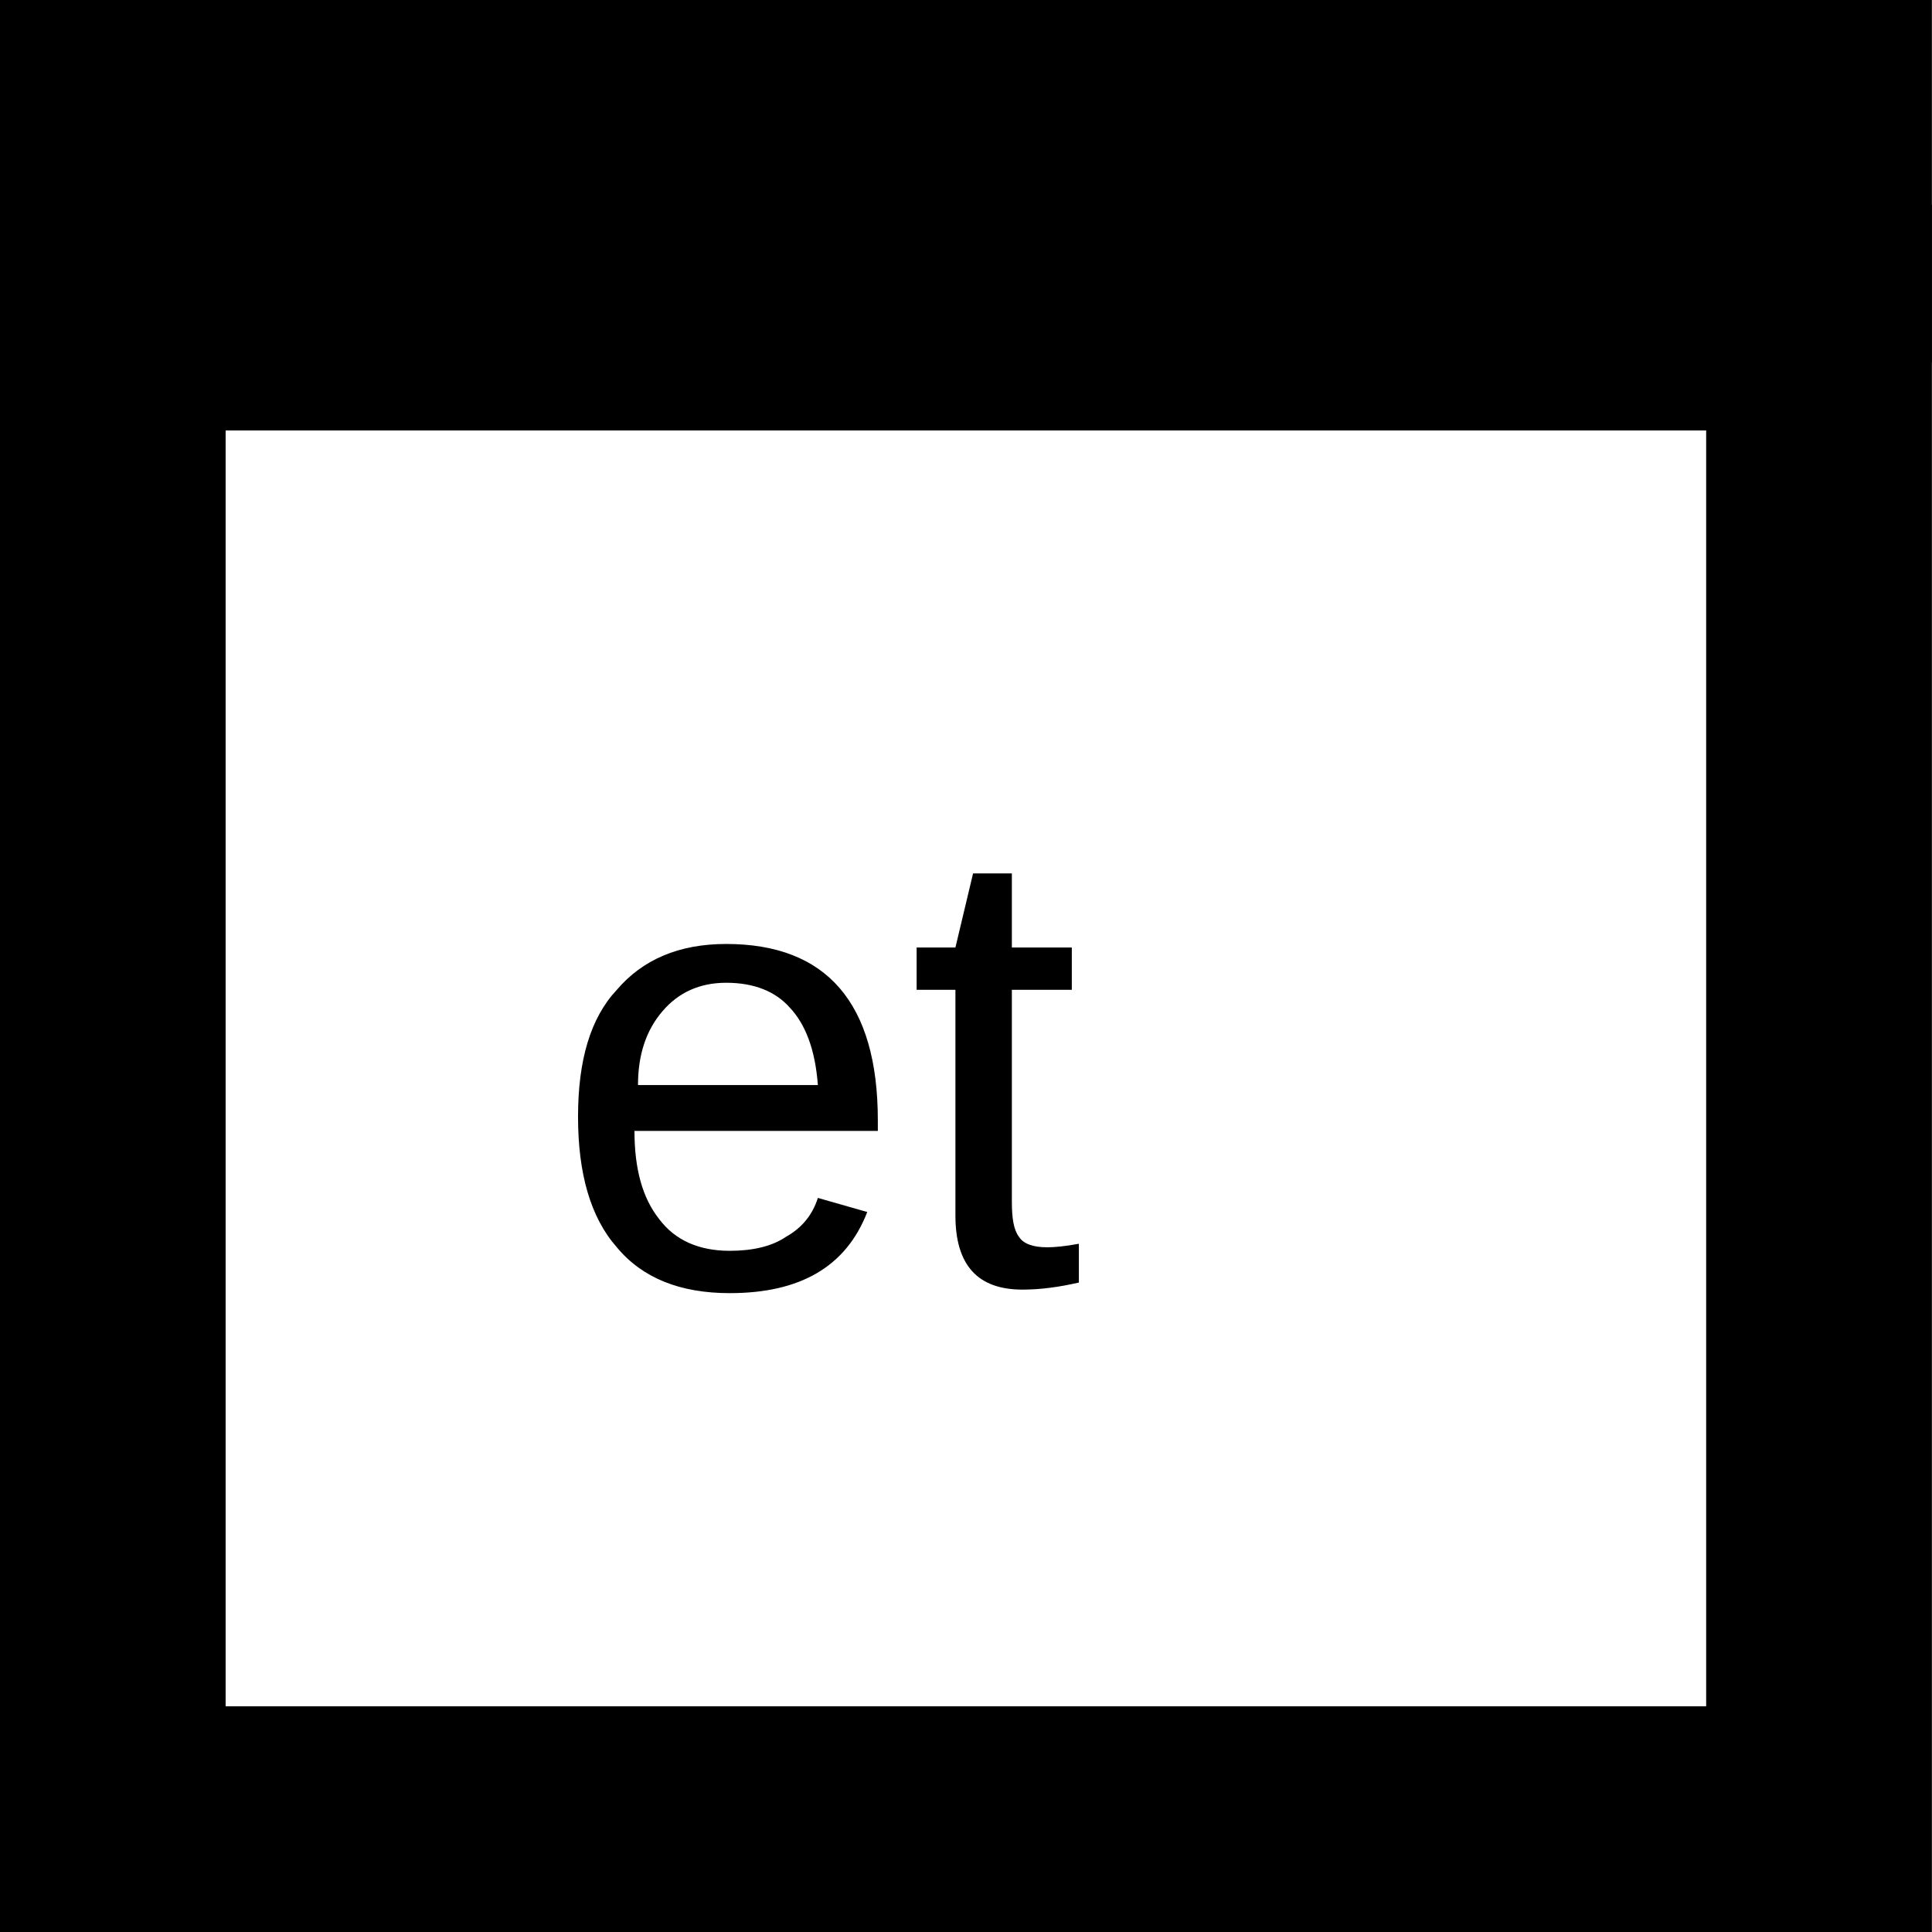
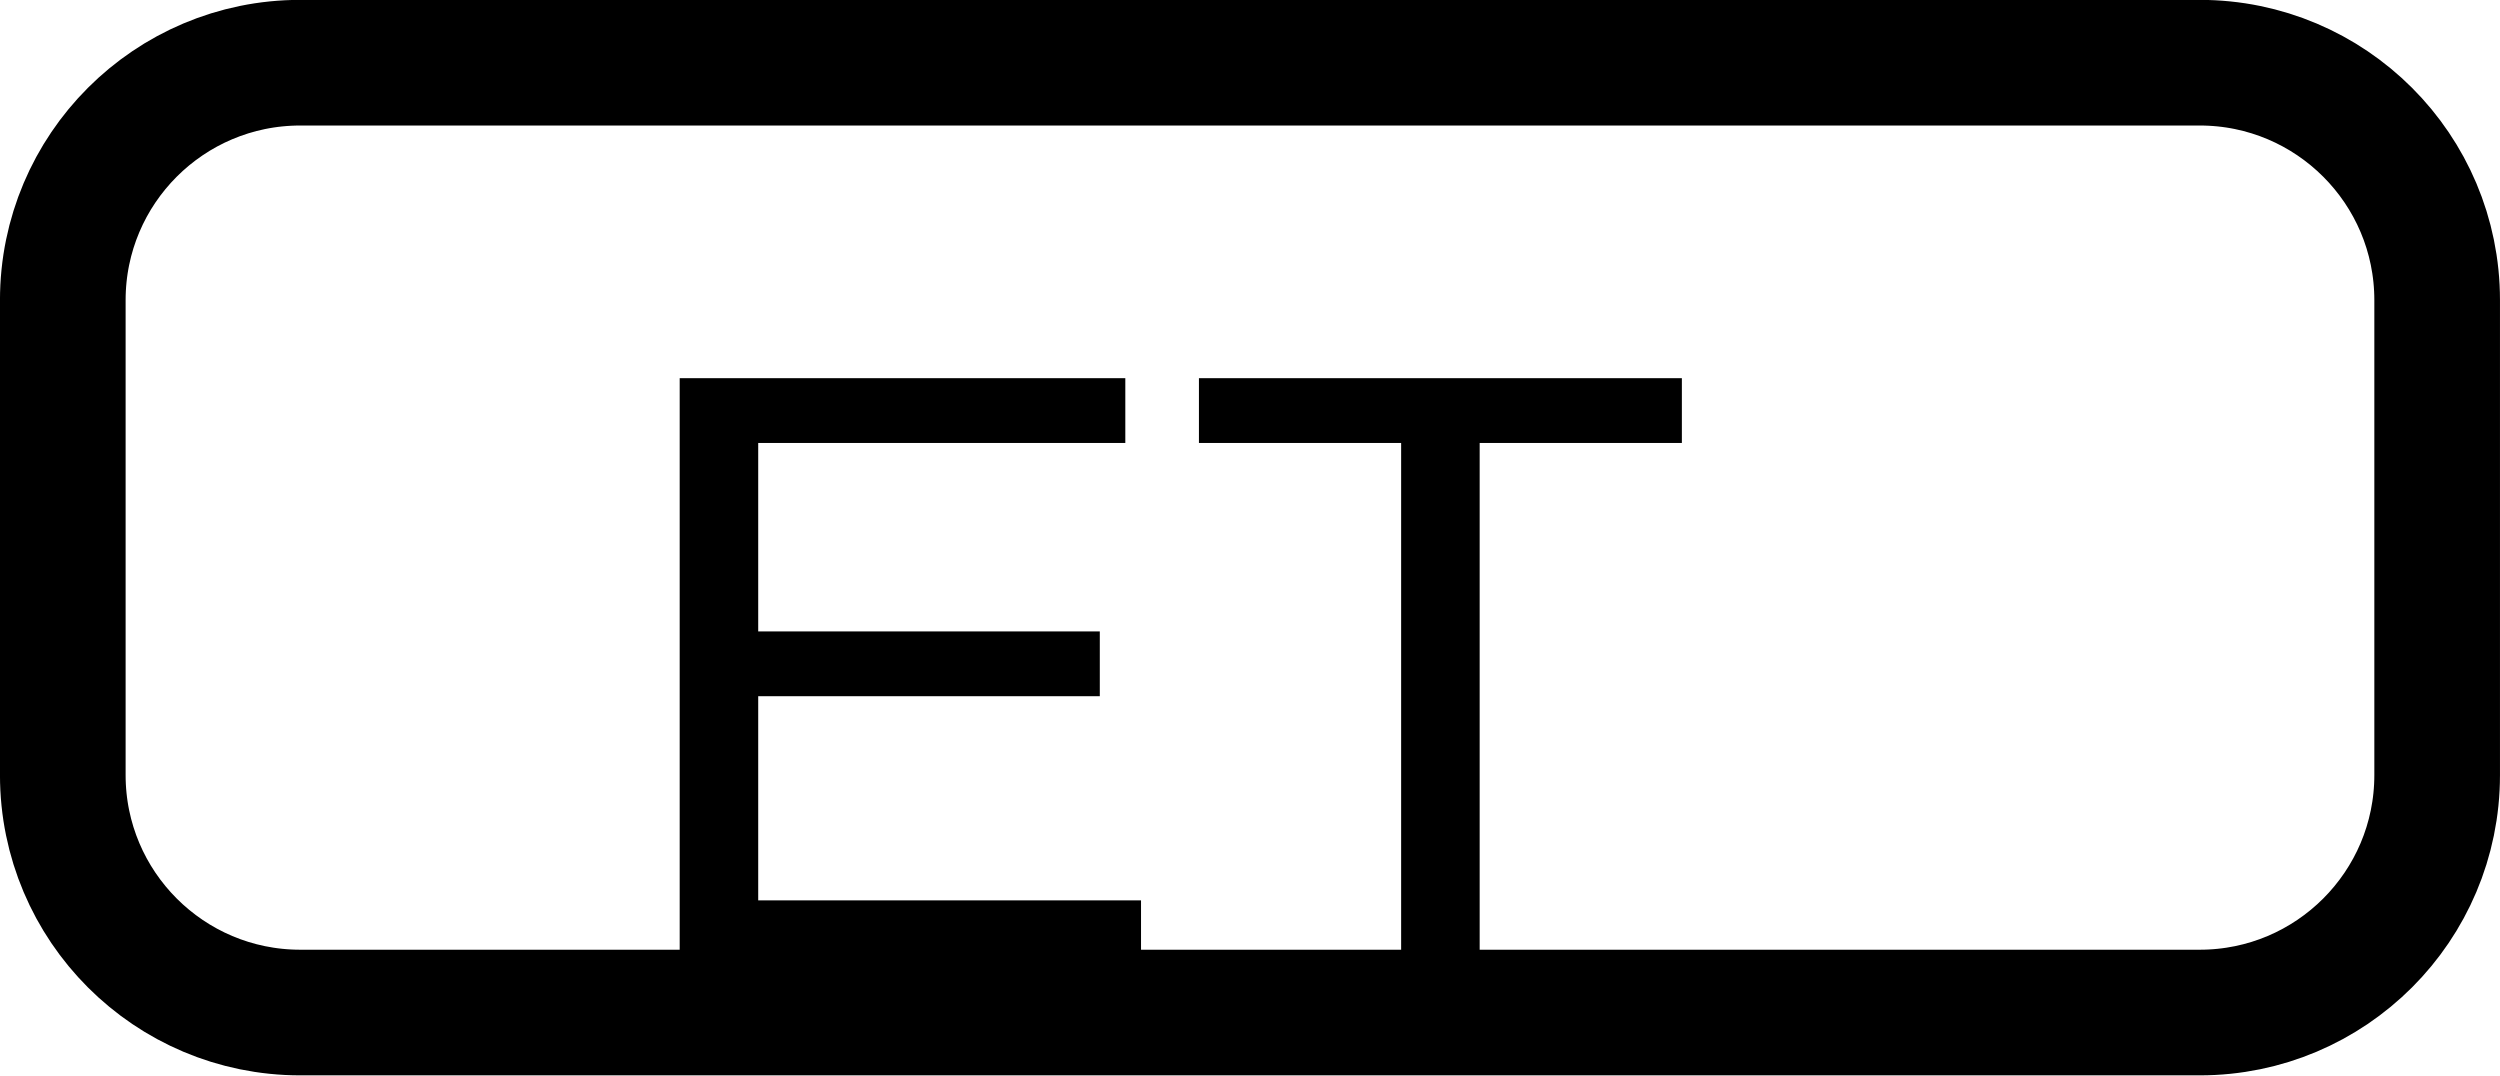
- <svg xmlns="http://www.w3.org/2000/svg" viewBox="0 0 8.559 8.559" width="8.559mm" height="8.559mm" version="1.1" id="svg6">
+ <svg xmlns="http://www.w3.org/2000/svg" viewBox="0 0 19.898 8.559" width="19.898mm" height="8.559mm" version="1.1" id="svg5">
  <defs id="defs4">
    <marker id="DistanceX" orient="auto" refX="0" refY="0" style="overflow:visible">
      <path d="M 3,-3 -3,3 M 0,-5 V 5" style="stroke:#000000;stroke-width:0.5" id="path1" />
    </marker>
    <pattern id="Hatch" patternUnits="userSpaceOnUse" width="8" height="8" x="0" y="0">
      <path d="M8 4 l-4,4" stroke="#000000" stroke-width="0.25" linecap="square" id="path2" />
      <path d="M6 2 l-4,4" stroke="#000000" stroke-width="0.25" linecap="square" id="path3" />
      <path d="M4 0 l-4,4" stroke="#000000" stroke-width="0.25" linecap="square" id="path4" />
    </pattern>
    <symbol id="*Model_Space" />
    <symbol id="*Paper_Space" />
  </defs>
-   <g id="g6" transform="translate(4.279528,-1118.24)">
-     <path d="m -3.78,1118.74 h 7.559 v 0.605 h -7.559 z" style="fill:none;stroke:#000000" id="path5" />
-     <path d="m -3.78,1119.647 h 7.559 v 6.652 h -7.559 z" style="fill:none;stroke:#000000" id="path6" />
-     <text x="-1.843" y="1123.937" style="font-size:2.835px;line-height:125%;font-family:Arial;text-anchor:start;fill:#000000" id="text6">
-       <tspan dx="0" dy="0" id="tspan6" x="-1.843" y="1123.937">et</tspan>
+   <g id="g5" transform="translate(9.948819,-1118.24)">
+     <path d="m -7.559,1126.299 h 15.118 a 1.89,1.89 0 0 0 1.89,-1.89 v -3.78 a 1.89,1.89 0 0 0 -1.89,-1.89 h -15.118 a 1.89,1.89 0 0 0 -1.89,1.89 v 3.78 a 1.89,1.89 0 0 0 1.89,1.89 z" style="fill:none;stroke:#000000" id="path5" />
+     <text x="-5.102" y="1125.921" style="font-size:6.803px;line-height:125%;font-family:Arial;text-anchor:start;fill:#000000" id="text5">
+       <tspan dx="0" dy="0" id="tspan5" x="-5.102" y="1125.921">ET</tspan>
    </text>
  </g>
</svg>
